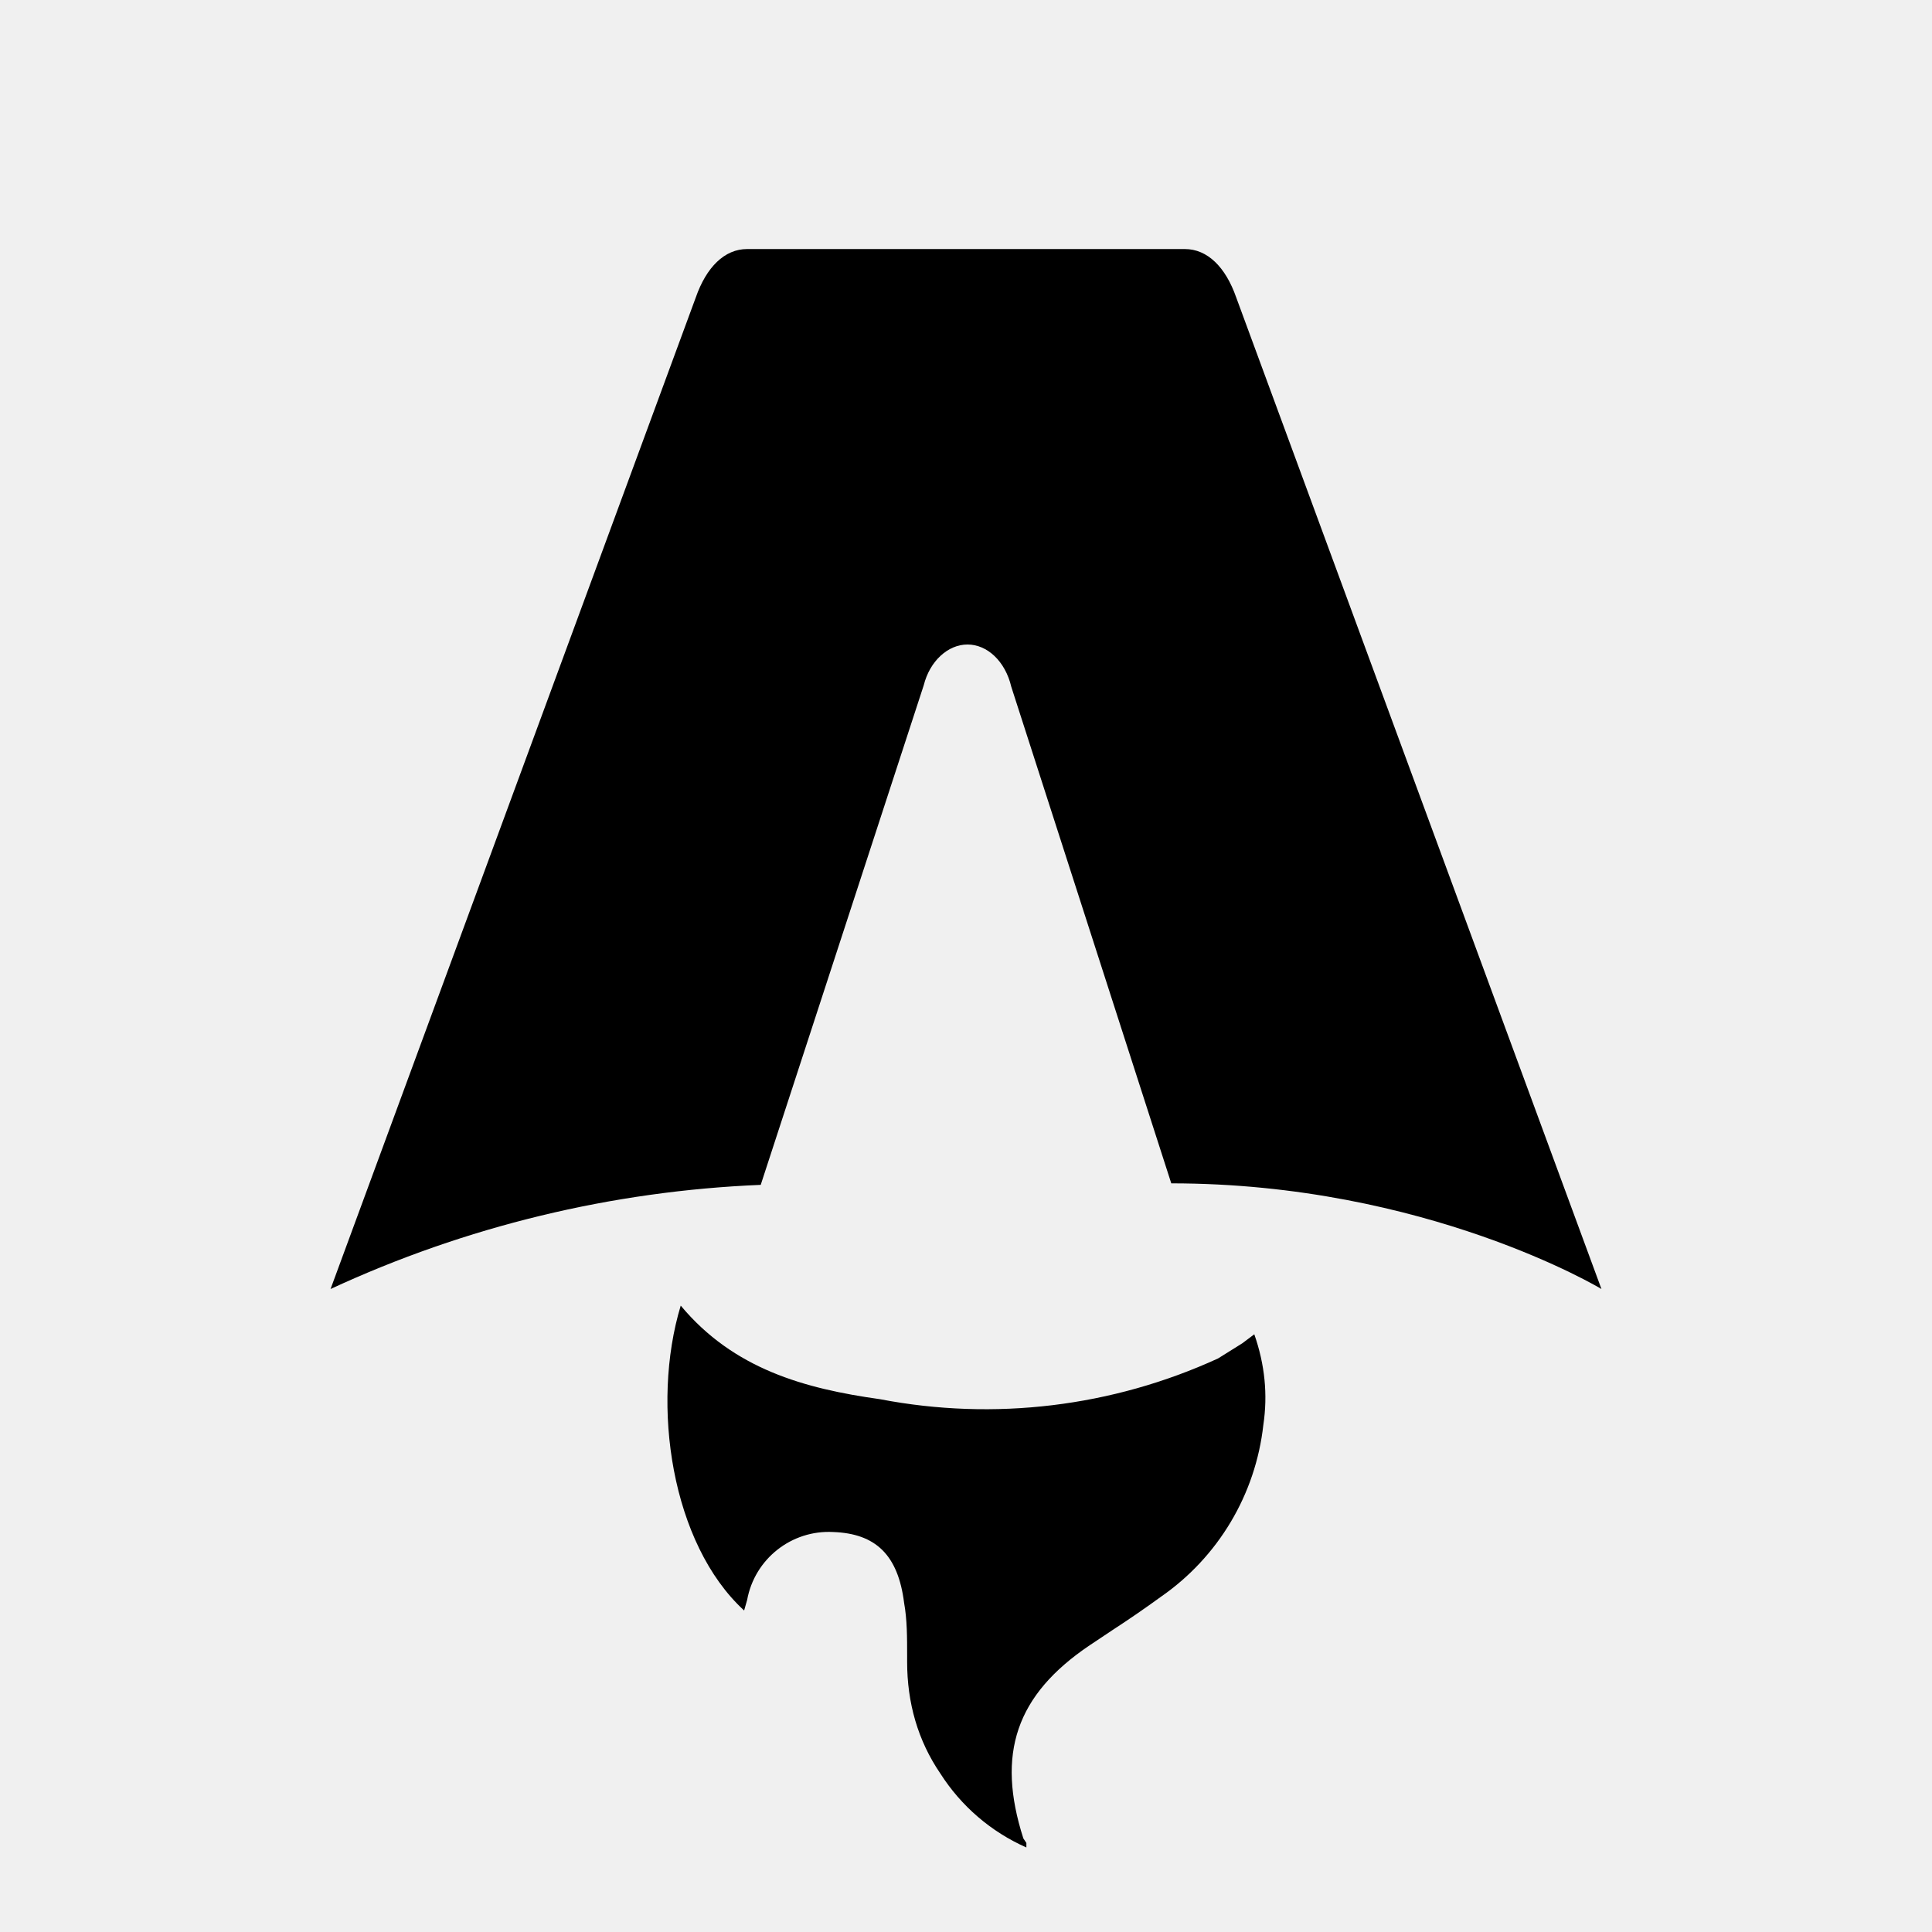
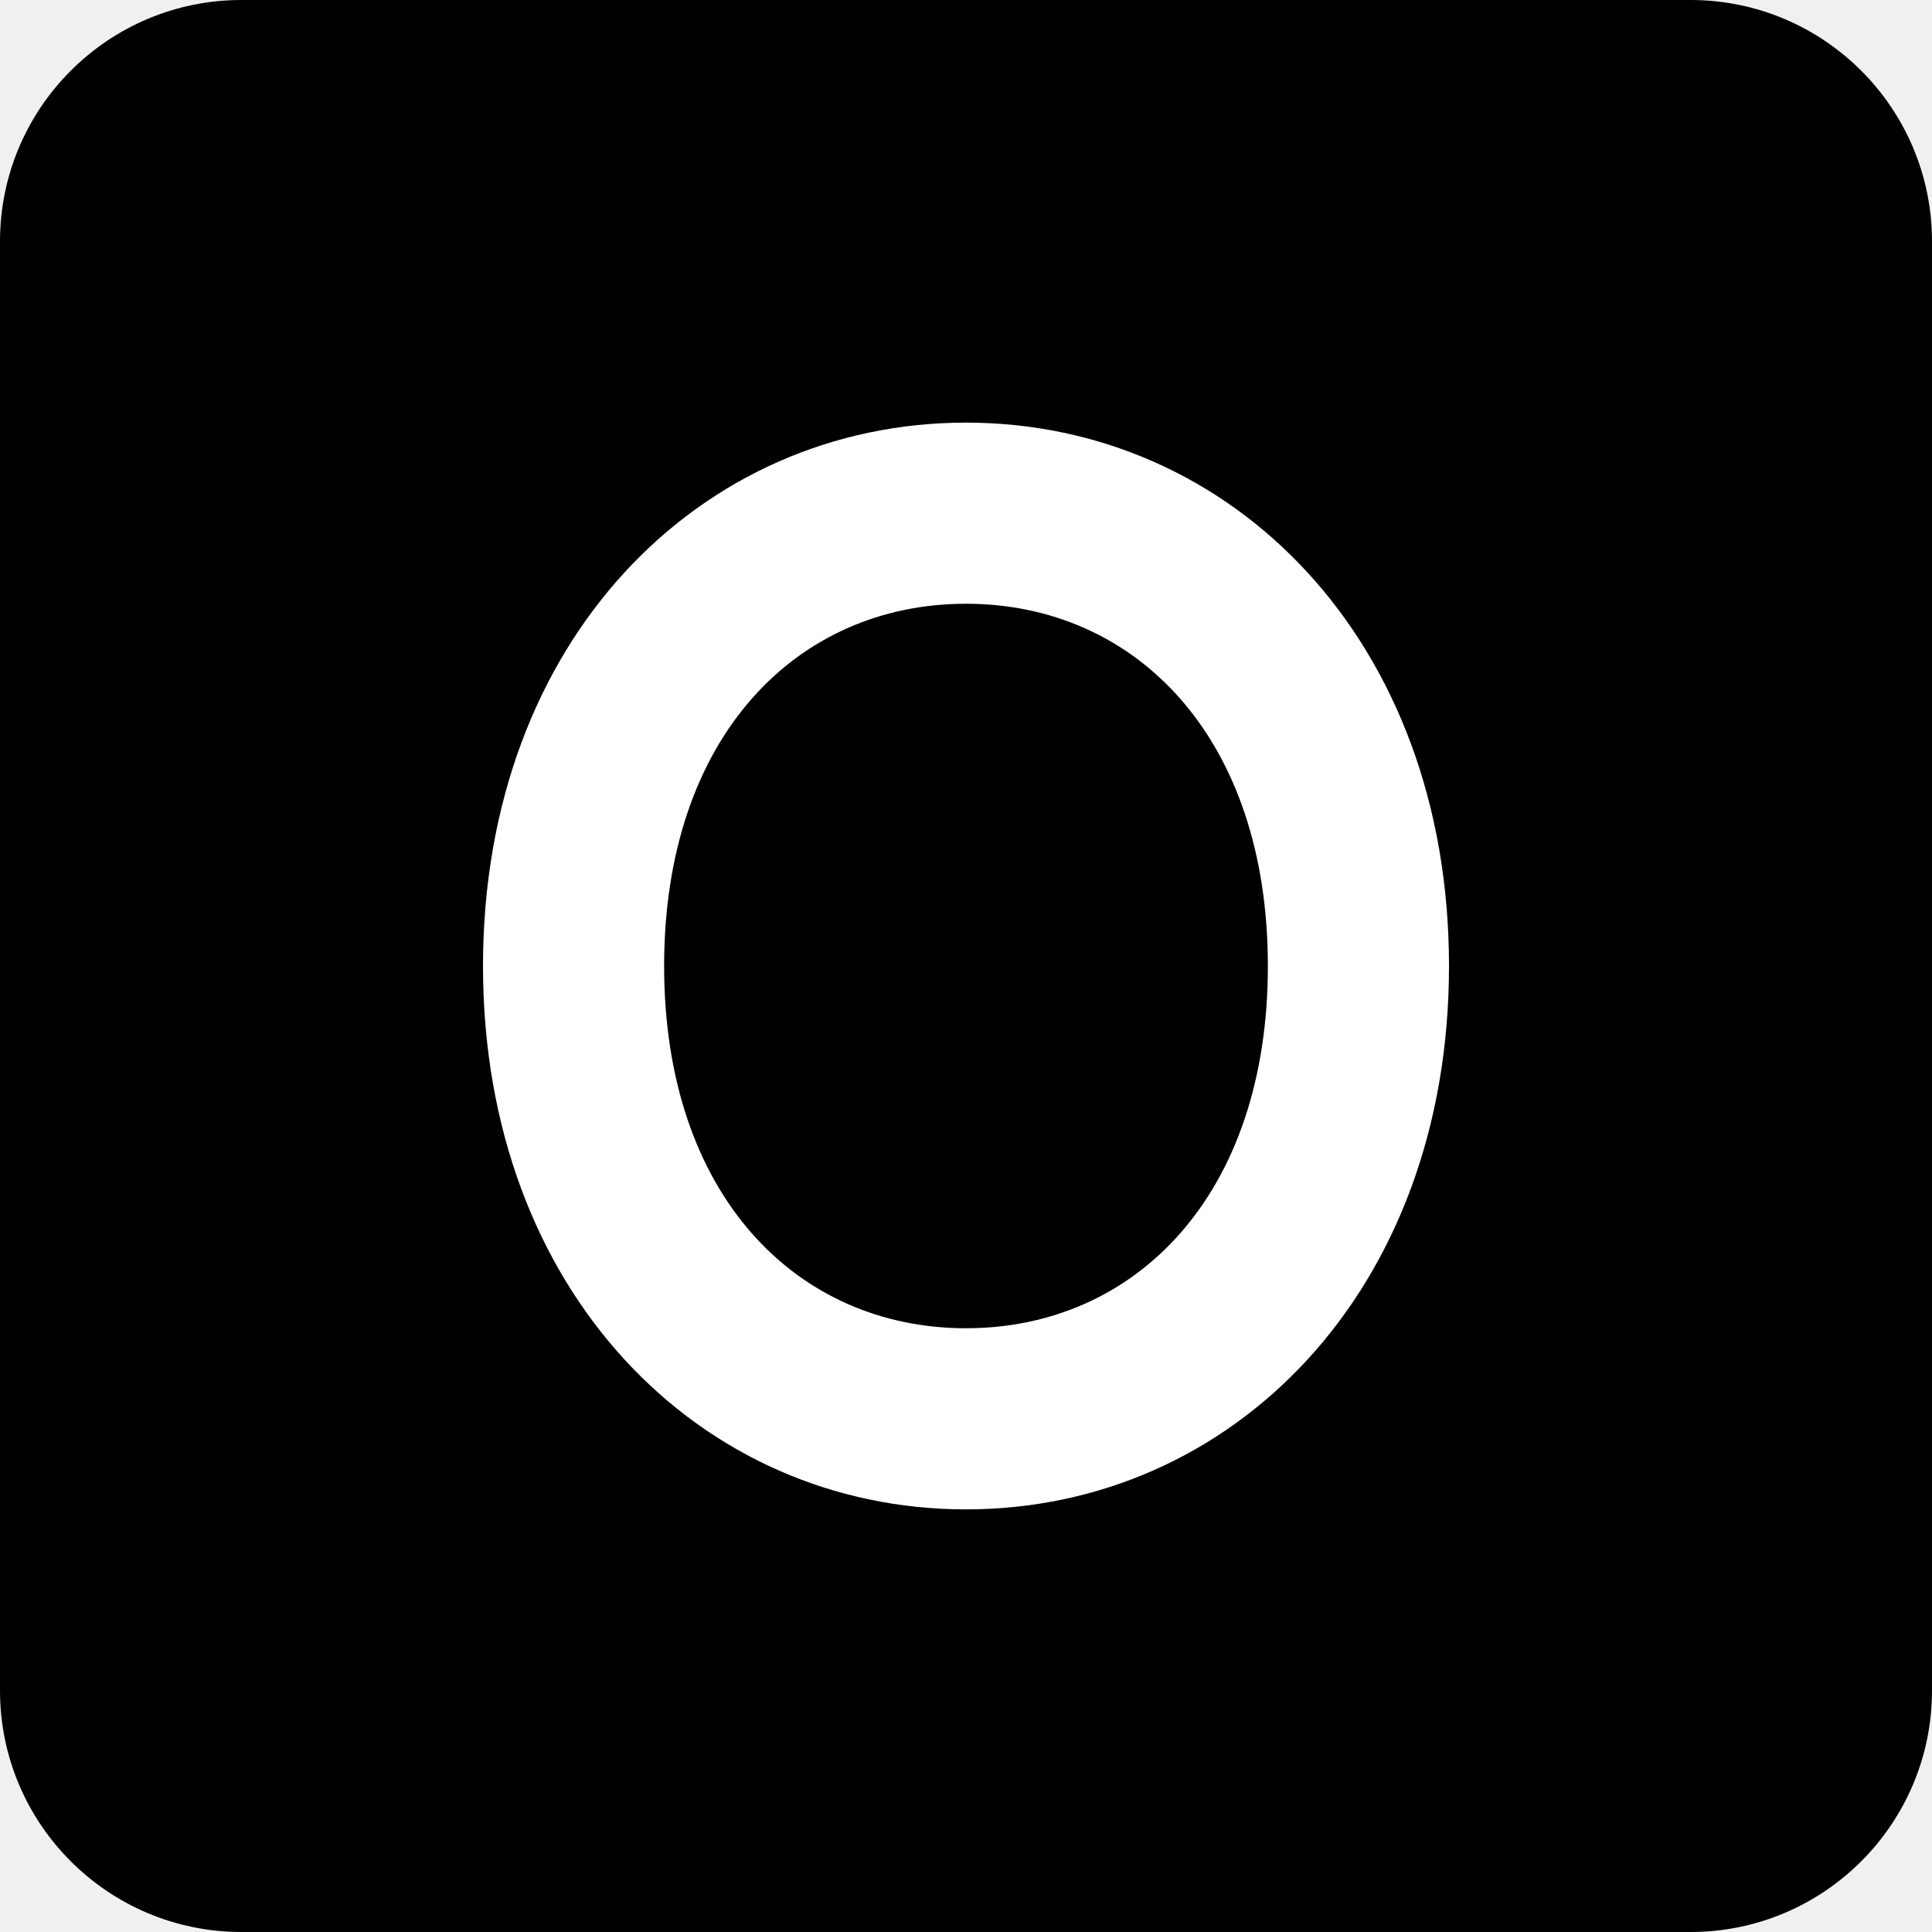
- <svg xmlns="http://www.w3.org/2000/svg" fill="none" viewBox="0 0 128 128">
-   <path d="M50.4 78.5a75.1 75.1 0 0 0-28.5 6.9l24.2-65.7c.7-2 1.9-3.2 3.4-3.2h29c1.5 0 2.7 1.2 3.4 3.2l24.2 65.7s-11.6-7-28.5-7L67 45.5c-.4-1.7-1.6-2.8-2.9-2.8-1.3 0-2.5 1.1-2.9 2.7L50.4 78.5Zm-1.1 28.2Zm-4.2-20.2c-2 6.6-.6 15.8 4.2 20.2a17.5 17.5 0 0 1 .2-.7 5.5 5.5 0 0 1 5.7-4.5c2.8.1 4.3 1.5 4.7 4.7.2 1.1.2 2.3.2 3.5v.4c0 2.7.7 5.2 2.2 7.4a13 13 0 0 0 5.7 4.9v-.3l-.2-.3c-1.8-5.6-.5-9.5 4.4-12.8l1.5-1a73 73 0 0 0 3.2-2.2 16 16 0 0 0 6.8-11.4c.3-2 .1-4-.6-6l-.8.6-1.6 1a37 37 0 0 1-22.4 2.7c-5-.7-9.7-2-13.2-6.2Z" />
+ <svg xmlns="http://www.w3.org/2000/svg" width="32" height="32" viewBox="0 0 32 32">
+   <rect width="32" height="32" rx="4" fill="#000" />
+   <path d="M16 7C11.6 7 8 10.6 8 16C8 21.4 11.6 25 16 25C20.4 25 24 21.4 24 16C24 10.6 20.4 7 16 7ZM16 22C13.2 22 11 19.8 11 16C11 12.2 13.2 10 16 10C18.8 10 21 12.2 21 16C21 19.8 18.8 22 16 22Z" fill="#fff" />
  <style>
-         path { fill: #000; }
-         @media (prefers-color-scheme: dark) {
-             path { fill: #FFF; }
-         }
-     </style>
+     @media (prefers-color-scheme: dark) {
+       rect { fill: #000; }
+       path { fill: #fff; }
+     }
+     @media (prefers-color-scheme: light) {
+       rect { fill: #000; }
+       path { fill: #fff; }
+     }
+   </style>
</svg>
